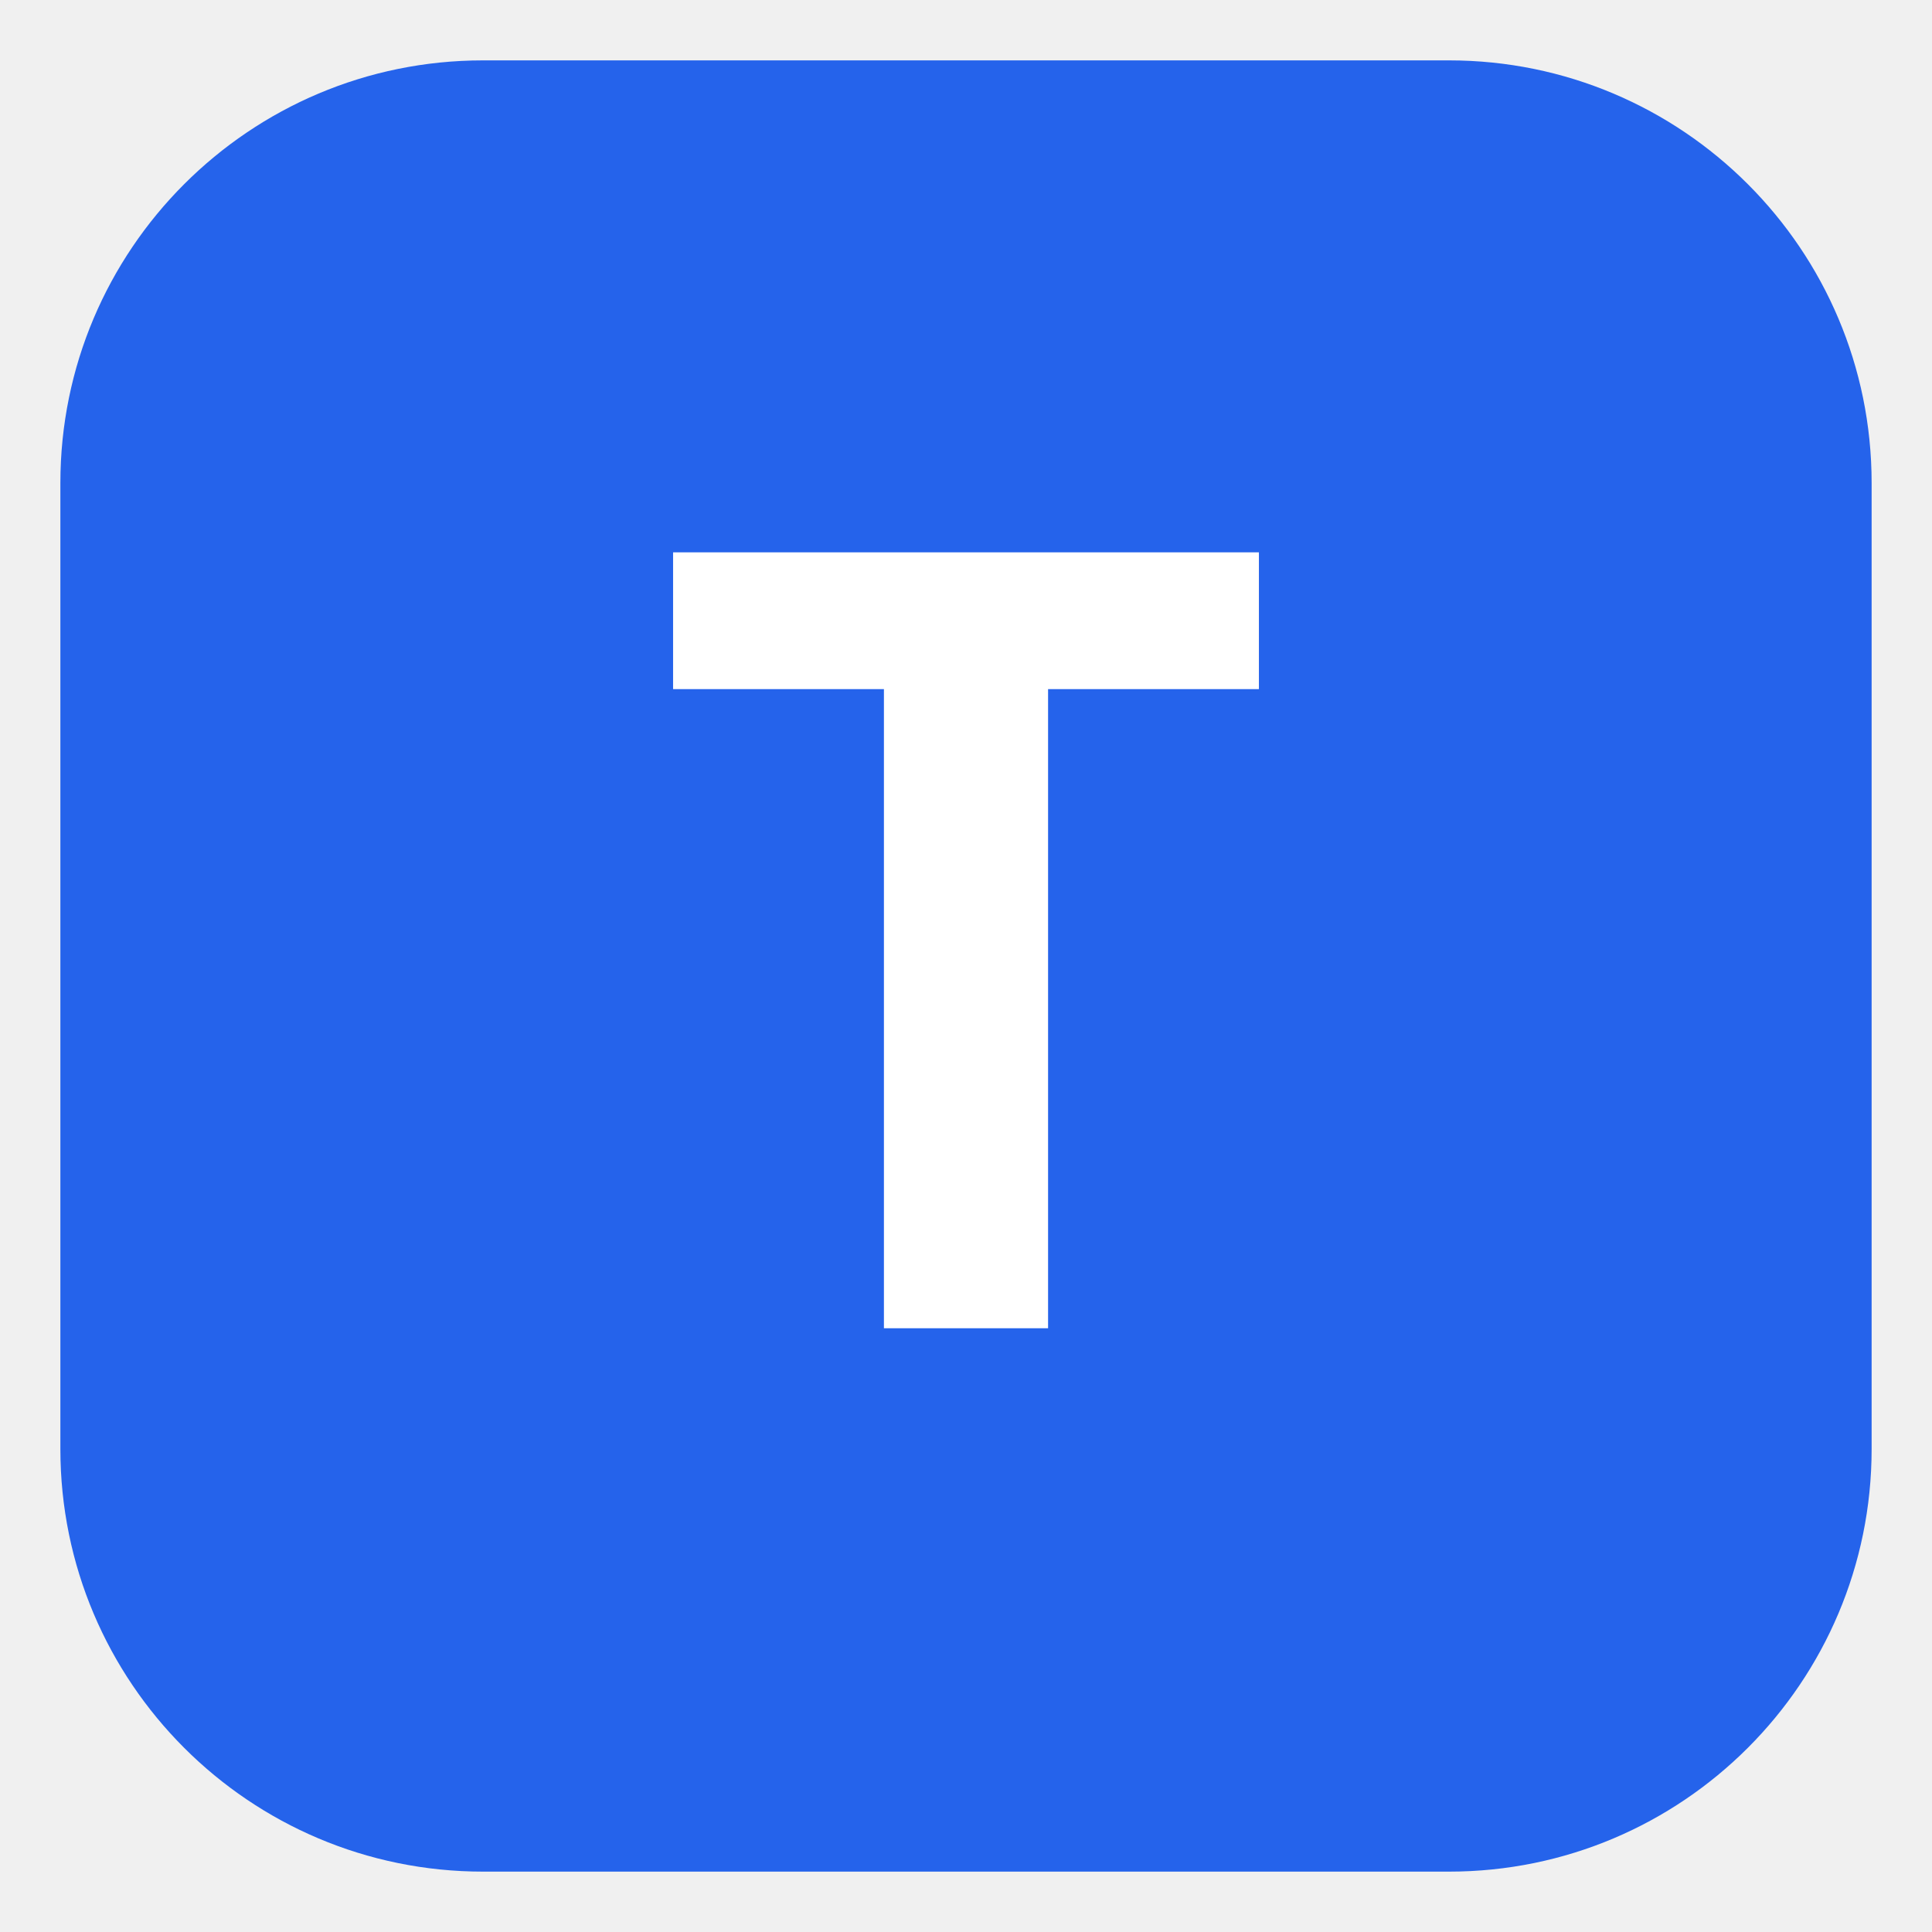
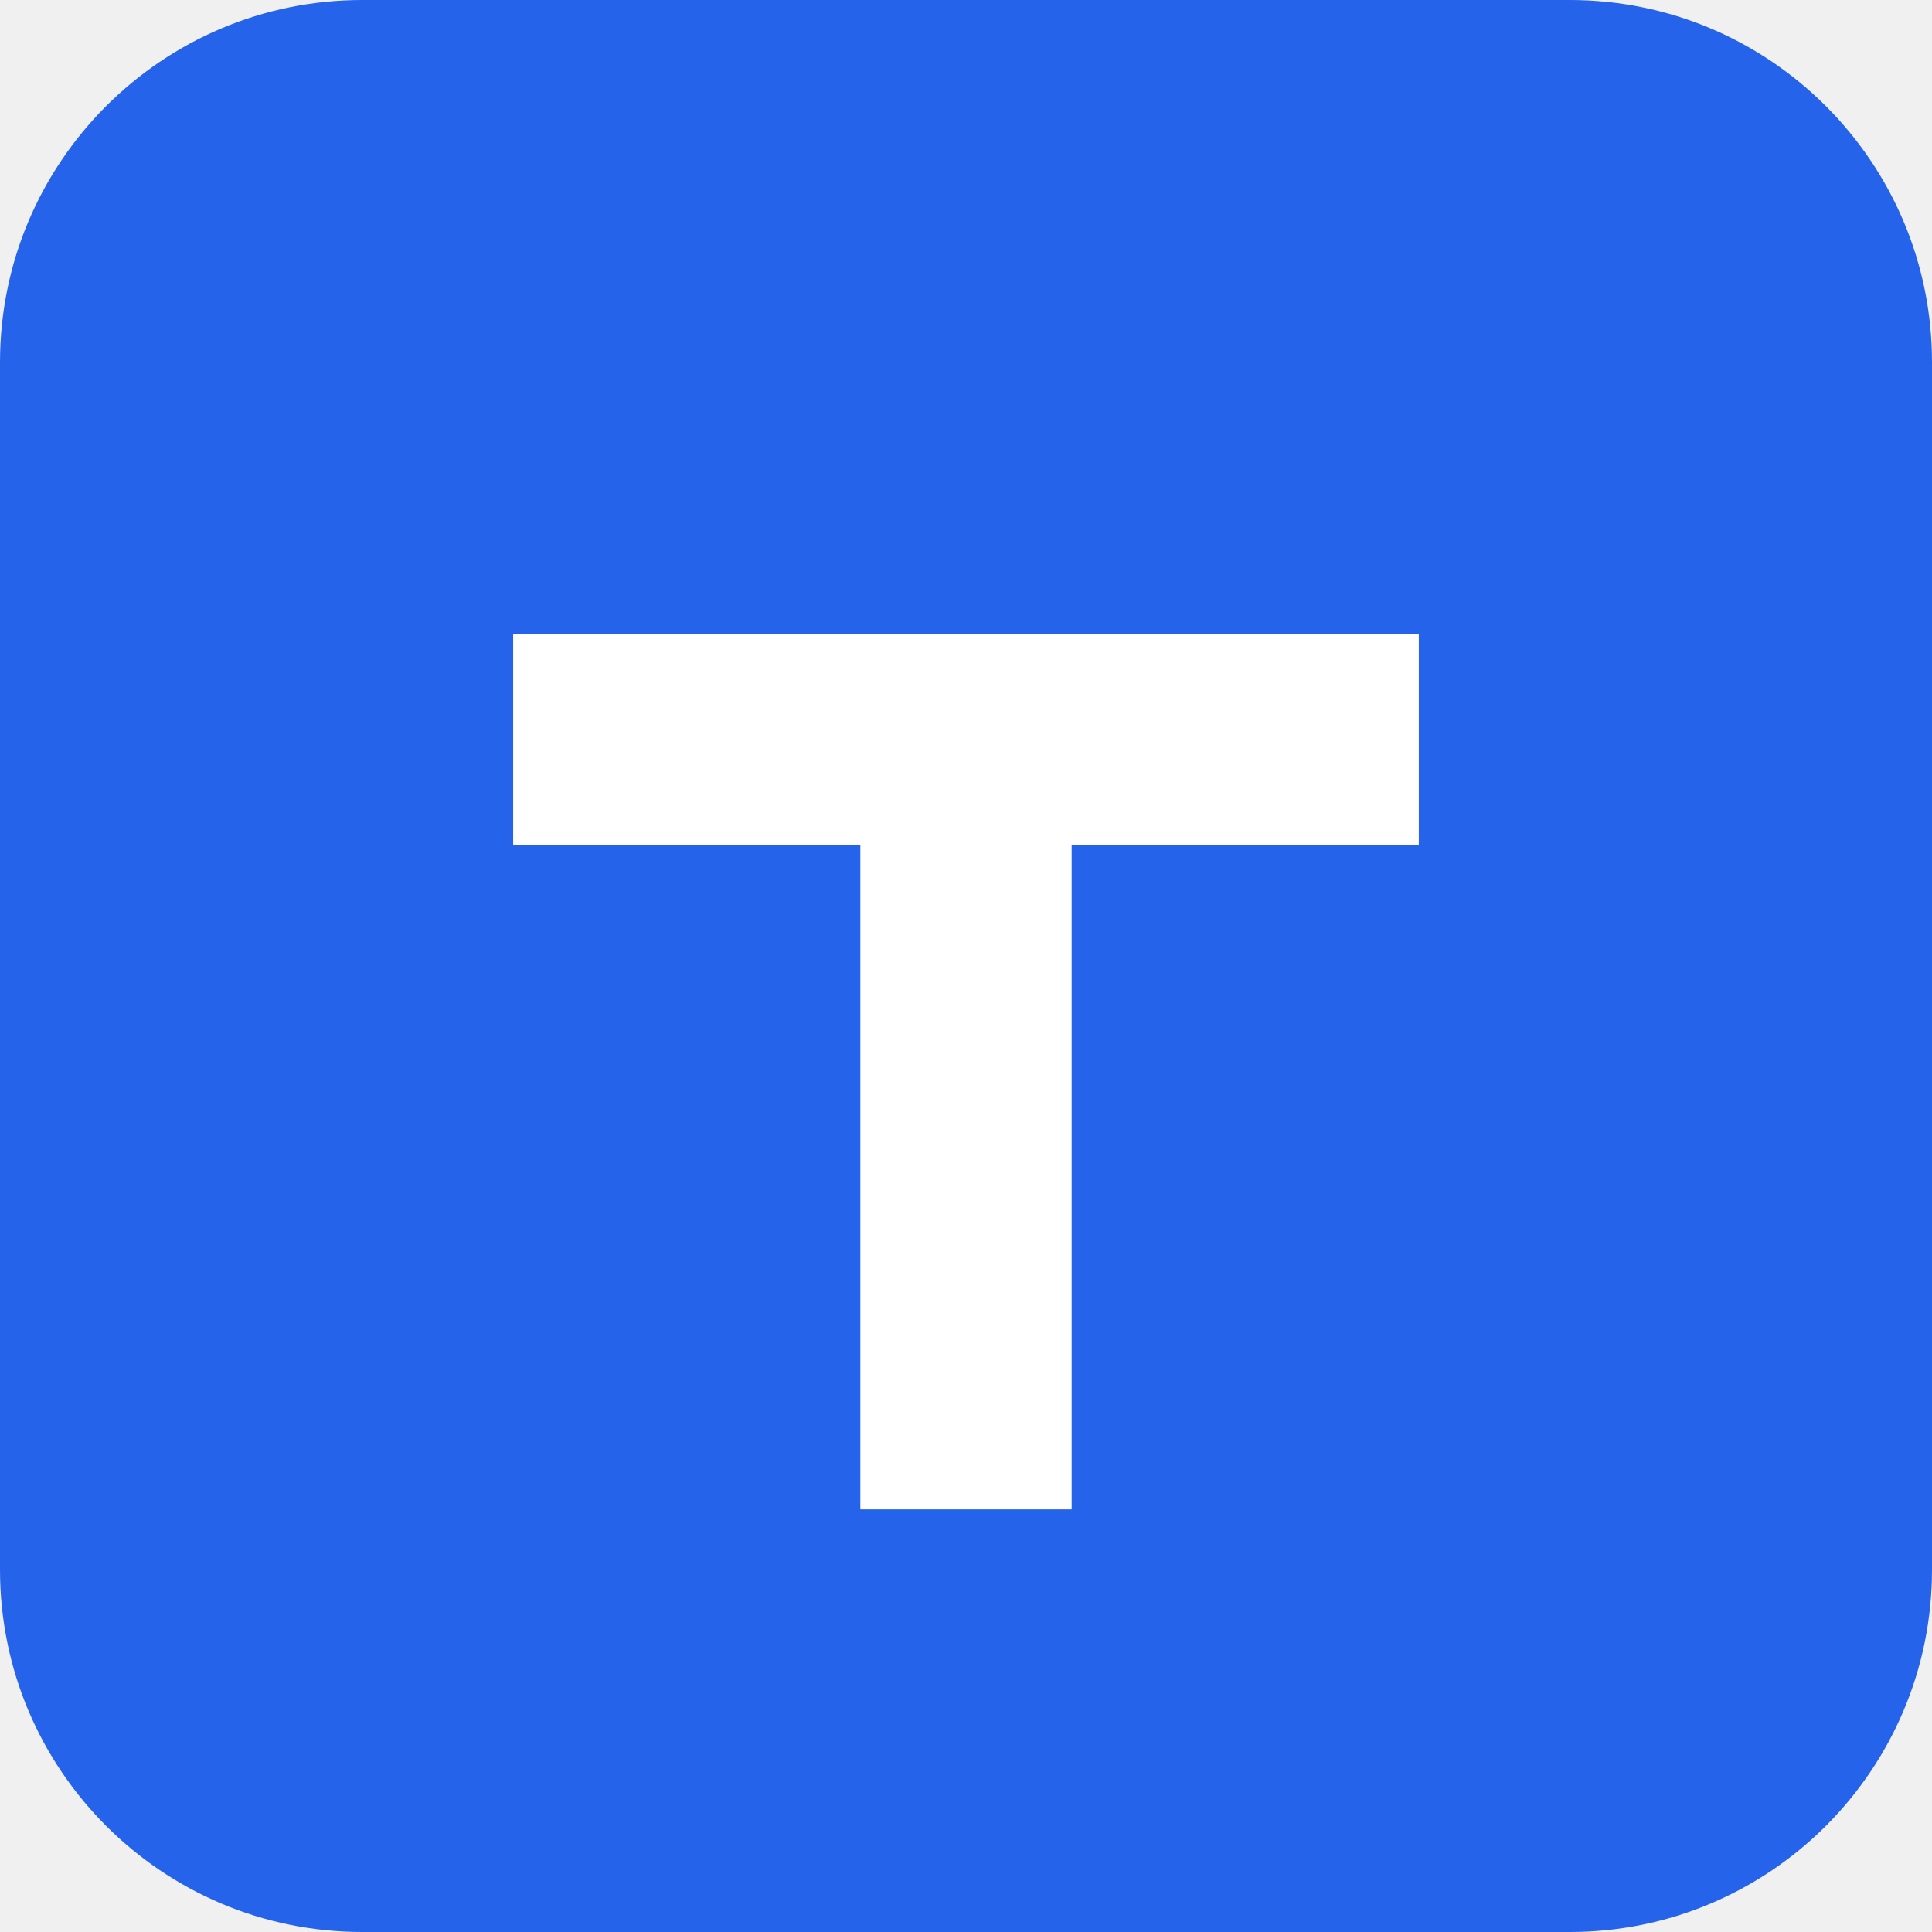
- <svg xmlns="http://www.w3.org/2000/svg" viewBox="0 0 64 64" width="64" height="64">
-   <rect x="2" y="2" width="60" height="60" rx="14" fill="#2563eb" />
-   <text x="32" y="44" text-anchor="middle" font-family="ui-sans-serif, system-ui, sans-serif" font-size="36" font-weight="700" fill="#ffffff">T</text>
+ <svg xmlns="http://www.w3.org/2000/svg" width="512" height="512" viewBox="0 0 512 512">
+   <rect width="512" height="512" rx="96" fill="#2563eb" />
+   <path d="M136 168h240v56h-92v176h-56V224h-92z" fill="#fff" />
</svg>
